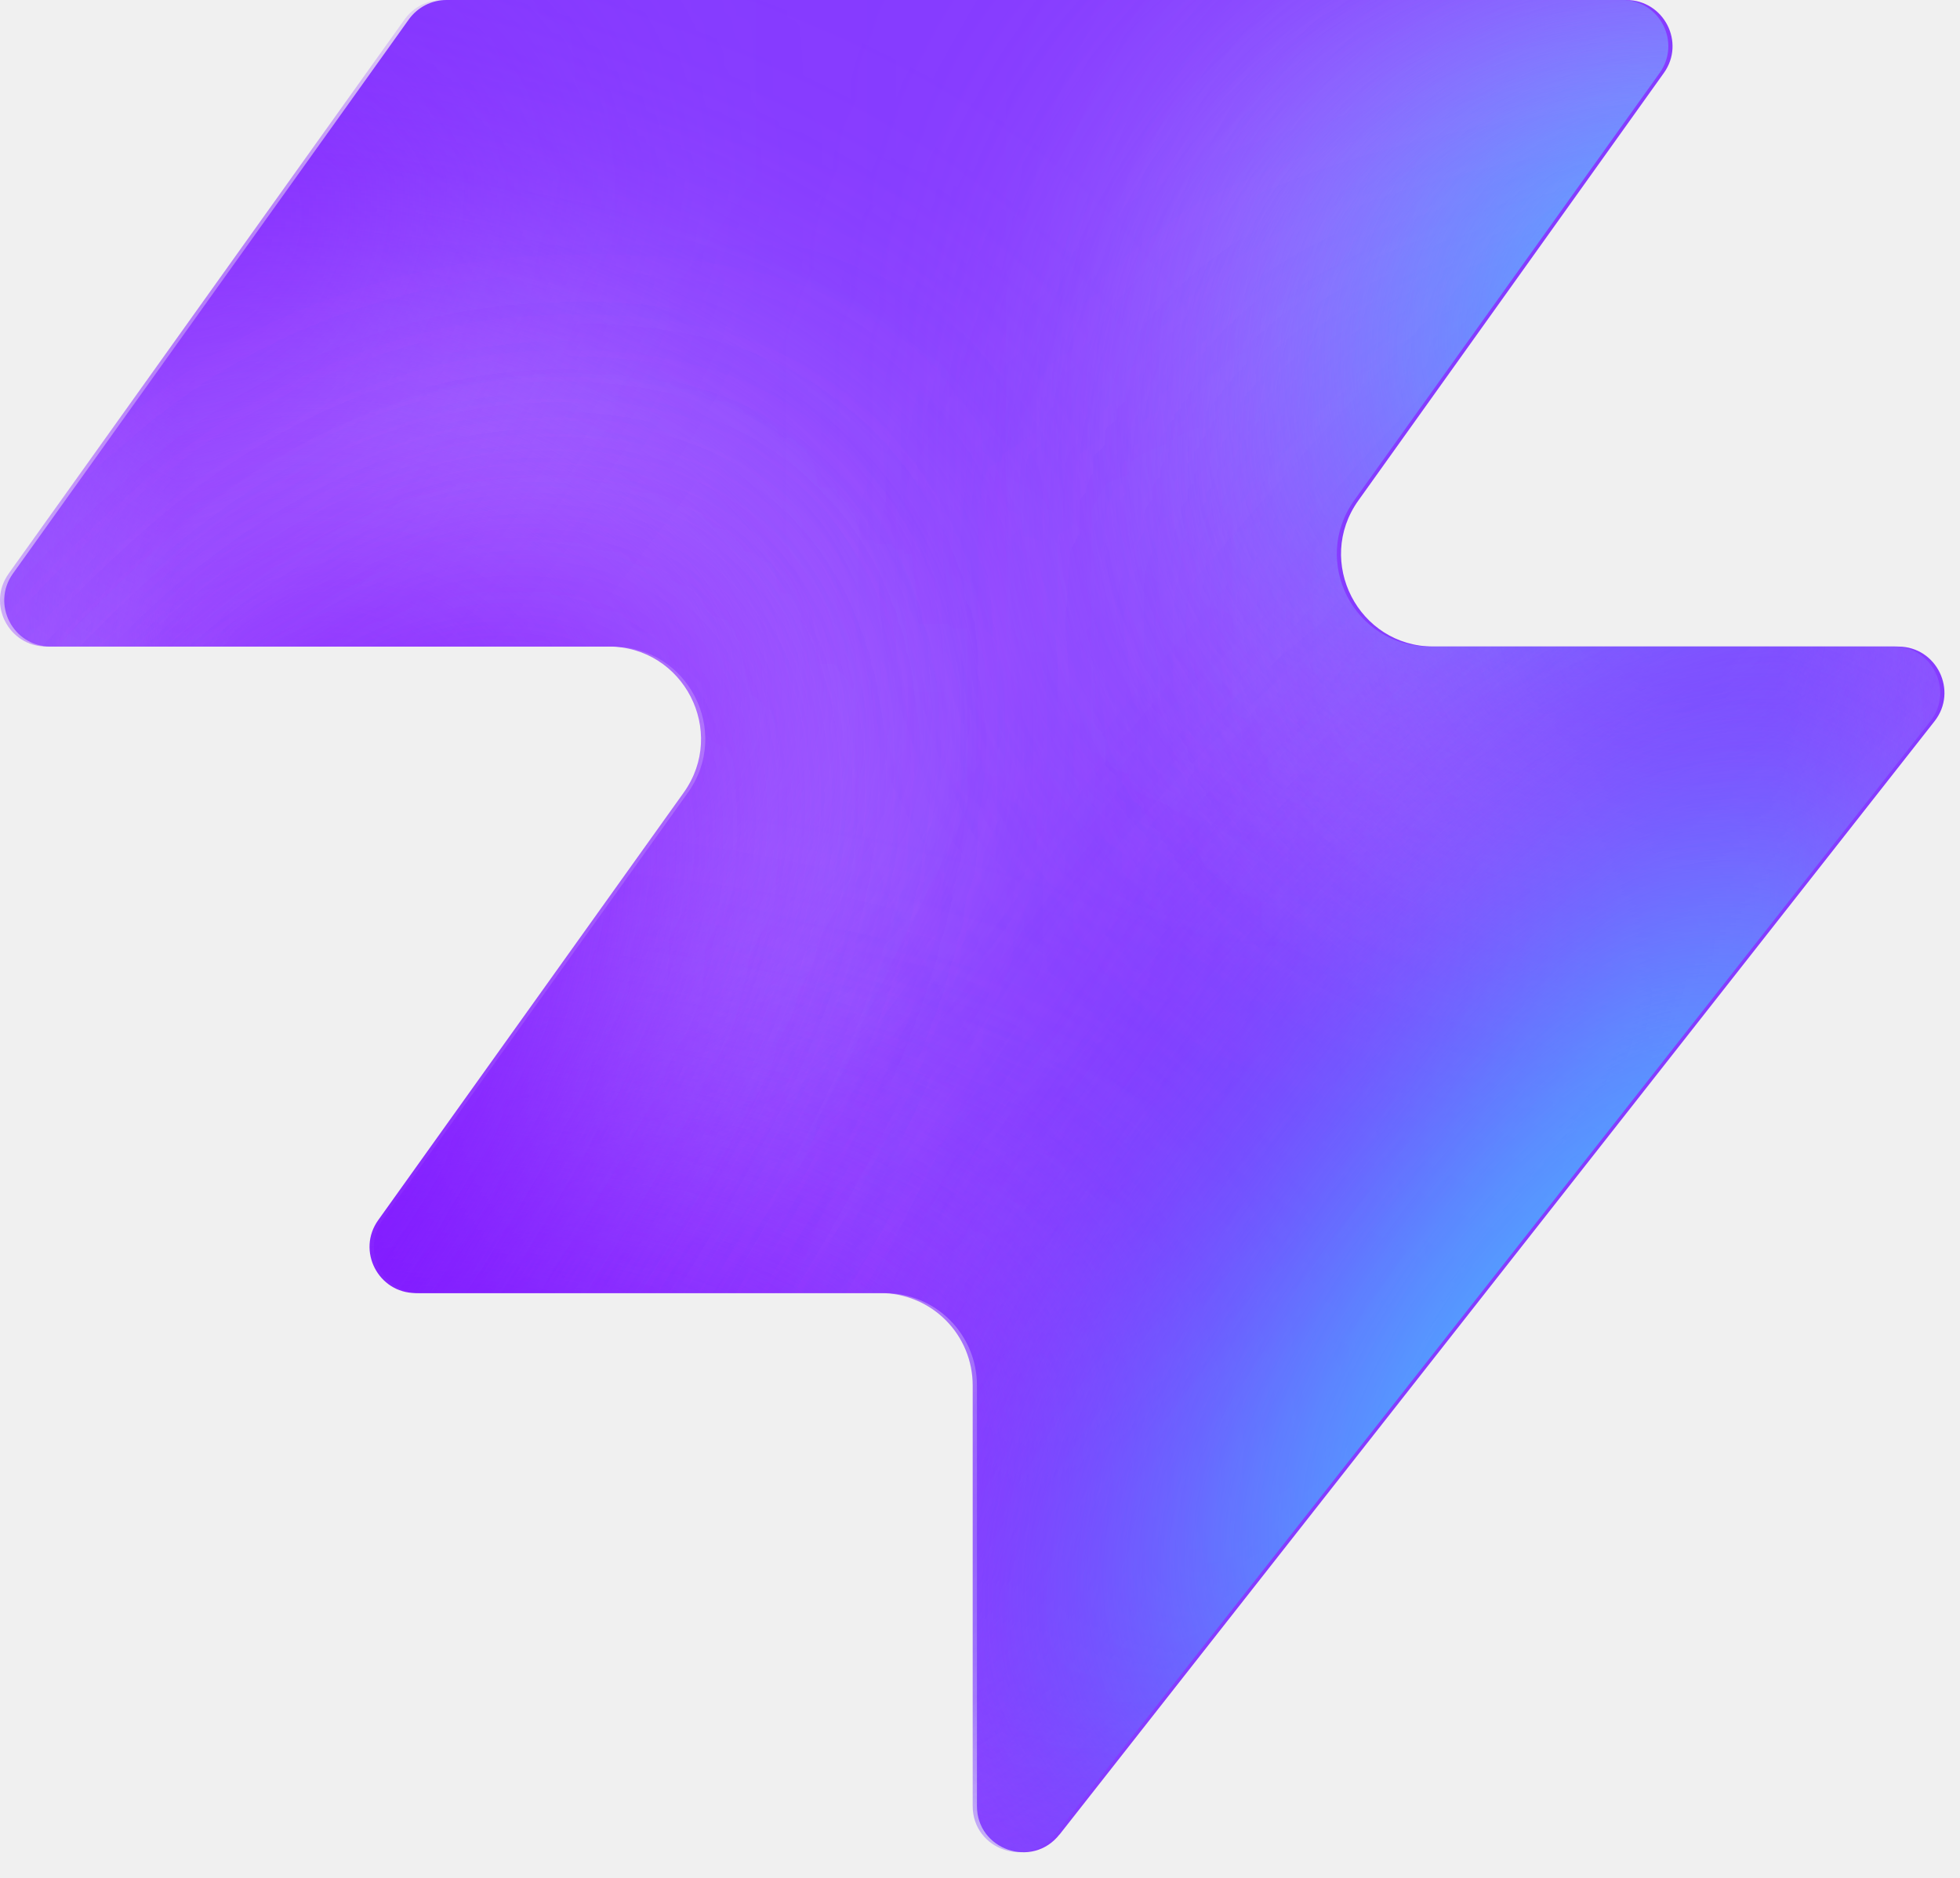
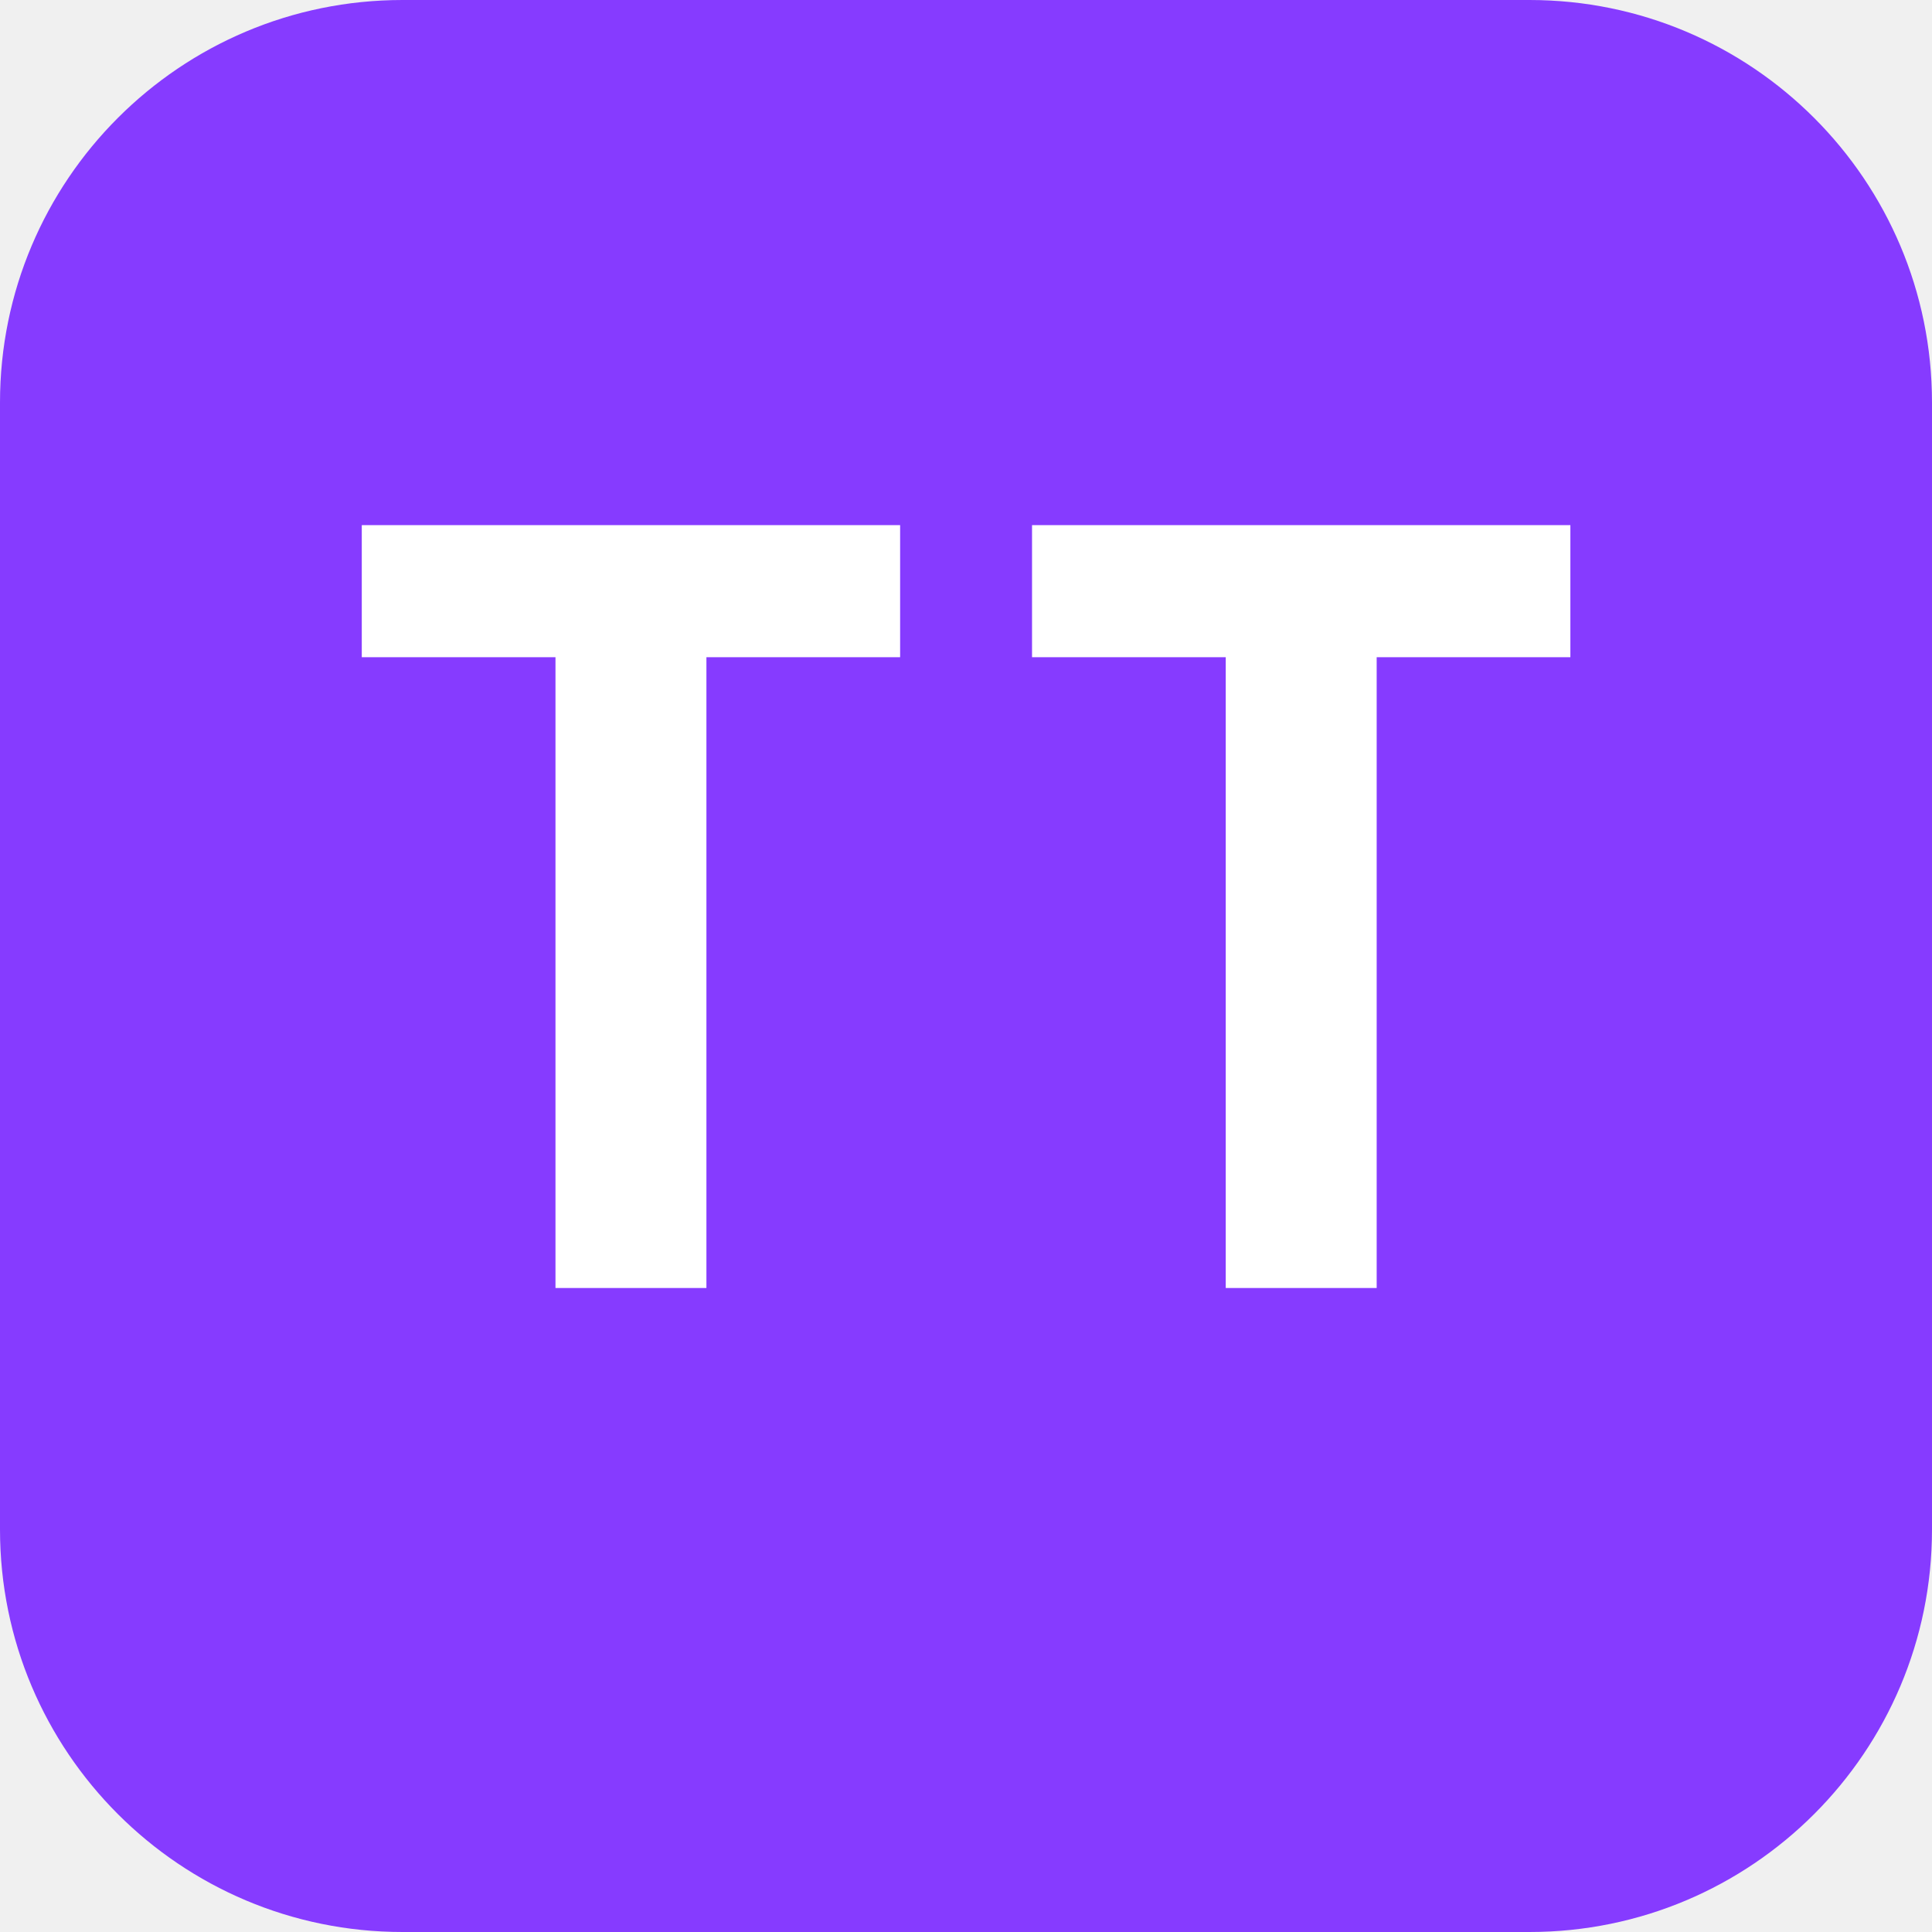
- <svg xmlns="http://www.w3.org/2000/svg" width="48" height="46" fill="none" viewBox="0 0 48 46">
-   <path fill="#863bff" d="M25.946 44.938c-.664.845-2.021.375-2.021-.698V33.937a2.26 2.26 0 0 0-2.262-2.262H10.287c-.92 0-1.456-1.04-.92-1.788l7.48-10.471c1.07-1.497 0-3.578-1.842-3.578H1.237c-.92 0-1.456-1.04-.92-1.788L10.013.474c.214-.297.556-.474.92-.474h28.894c.92 0 1.456 1.04.92 1.788l-7.48 10.471c-1.07 1.498 0 3.579 1.842 3.579h11.377c.943 0 1.473 1.088.89 1.83L25.947 44.94z" style="fill:#863bff;fill:color(display-p3 .525 .23 1);fill-opacity:1" />
-   <mask id="a" width="48" height="46" x="0" y="0" maskUnits="userSpaceOnUse" style="mask-type:alpha">
-     <path fill="#000" d="M25.842 44.938c-.664.844-2.021.375-2.021-.698V33.937a2.26 2.26 0 0 0-2.262-2.262H10.183c-.92 0-1.456-1.04-.92-1.788l7.48-10.471c1.07-1.498 0-3.579-1.842-3.579H1.133c-.92 0-1.456-1.04-.92-1.787L9.91.473c.214-.297.556-.474.92-.474h28.894c.92 0 1.456 1.04.92 1.788l-7.48 10.471c-1.07 1.498 0 3.578 1.842 3.578h11.377c.943 0 1.473 1.088.89 1.832L25.843 44.94z" style="fill:#000;fill-opacity:1" />
-   </mask>
-   <g mask="url(#a)">
-     <g filter="url(#b)">
-       <ellipse cx="5.508" cy="14.704" fill="#ede6ff" rx="5.508" ry="14.704" style="fill:#ede6ff;fill:color(display-p3 .927 .903 1);fill-opacity:1" transform="matrix(.00324 1 1 -.00324 -4.47 31.516)" />
-     </g>
-     <g filter="url(#c)">
-       <ellipse cx="10.399" cy="29.851" fill="#ede6ff" rx="10.399" ry="29.851" style="fill:#ede6ff;fill:color(display-p3 .927 .903 1);fill-opacity:1" transform="matrix(.00324 1 1 -.00324 -39.328 7.883)" />
-     </g>
-     <g filter="url(#d)">
-       <ellipse cx="5.508" cy="30.487" fill="#7e14ff" rx="5.508" ry="30.487" style="fill:#7e14ff;fill:color(display-p3 .492 .077 1);fill-opacity:1" transform="rotate(89.814 -25.913 -14.639)scale(1 -1)" />
-     </g>
-     <g filter="url(#e)">
-       <ellipse cx="5.508" cy="30.599" fill="#7e14ff" rx="5.508" ry="30.599" style="fill:#7e14ff;fill:color(display-p3 .492 .077 1);fill-opacity:1" transform="rotate(89.814 -32.644 -3.334)scale(1 -1)" />
-     </g>
-     <g filter="url(#f)">
-       <ellipse cx="5.508" cy="30.599" fill="#7e14ff" rx="5.508" ry="30.599" style="fill:#7e14ff;fill:color(display-p3 .492 .077 1);fill-opacity:1" transform="matrix(.00324 1 1 -.00324 -34.34 30.47)" />
-     </g>
-     <g filter="url(#g)">
-       <ellipse cx="14.072" cy="22.078" fill="#ede6ff" rx="14.072" ry="22.078" style="fill:#ede6ff;fill:color(display-p3 .927 .903 1);fill-opacity:1" transform="rotate(93.35 24.506 48.493)scale(-1 1)" />
-     </g>
-     <g filter="url(#h)">
-       <ellipse cx="3.47" cy="21.501" fill="#7e14ff" rx="3.47" ry="21.501" style="fill:#7e14ff;fill:color(display-p3 .492 .077 1);fill-opacity:1" transform="rotate(89.009 28.708 47.59)scale(-1 1)" />
-     </g>
-     <g filter="url(#i)">
-       <ellipse cx="3.47" cy="21.501" fill="#7e14ff" rx="3.47" ry="21.501" style="fill:#7e14ff;fill:color(display-p3 .492 .077 1);fill-opacity:1" transform="rotate(89.009 28.708 47.59)scale(-1 1)" />
-     </g>
-     <g filter="url(#j)">
-       <ellipse cx=".387" cy="8.972" fill="#7e14ff" rx="4.407" ry="29.108" style="fill:#7e14ff;fill:color(display-p3 .492 .077 1);fill-opacity:1" transform="rotate(39.51 .387 8.972)" />
-     </g>
-     <g filter="url(#k)">
-       <ellipse cx="47.523" cy="-6.092" fill="#7e14ff" rx="4.407" ry="29.108" style="fill:#7e14ff;fill:color(display-p3 .492 .077 1);fill-opacity:1" transform="rotate(37.892 47.523 -6.092)" />
-     </g>
-     <g filter="url(#l)">
-       <ellipse cx="41.412" cy="6.333" fill="#47bfff" rx="5.971" ry="9.665" style="fill:#47bfff;fill:color(display-p3 .28 .748 1);fill-opacity:1" transform="rotate(37.892 41.412 6.333)" />
-     </g>
-     <g filter="url(#m)">
-       <ellipse cx="-1.879" cy="38.332" fill="#7e14ff" rx="4.407" ry="29.108" style="fill:#7e14ff;fill:color(display-p3 .492 .077 1);fill-opacity:1" transform="rotate(37.892 -1.88 38.332)" />
-     </g>
-     <g filter="url(#n)">
-       <ellipse cx="-1.879" cy="38.332" fill="#7e14ff" rx="4.407" ry="29.108" style="fill:#7e14ff;fill:color(display-p3 .492 .077 1);fill-opacity:1" transform="rotate(37.892 -1.88 38.332)" />
-     </g>
-     <g filter="url(#o)">
-       <ellipse cx="35.651" cy="29.907" fill="#7e14ff" rx="4.407" ry="29.108" style="fill:#7e14ff;fill:color(display-p3 .492 .077 1);fill-opacity:1" transform="rotate(37.892 35.651 29.907)" />
-     </g>
-     <g filter="url(#p)">
-       <ellipse cx="38.418" cy="32.4" fill="#47bfff" rx="5.971" ry="15.297" style="fill:#47bfff;fill:color(display-p3 .28 .748 1);fill-opacity:1" transform="rotate(37.892 38.418 32.4)" />
-     </g>
-   </g>
-   <defs>
-     <filter id="b" width="60.045" height="41.654" x="-19.77" y="16.149" color-interpolation-filters="sRGB" filterUnits="userSpaceOnUse">
-       <feFlood flood-opacity="0" result="BackgroundImageFix" />
-       <feBlend in="SourceGraphic" in2="BackgroundImageFix" result="shape" />
-       <feGaussianBlur result="effect1_foregroundBlur_2002_17158" stdDeviation="7.659" />
-     </filter>
-     <filter id="c" width="90.34" height="51.437" x="-54.613" y="-7.533" color-interpolation-filters="sRGB" filterUnits="userSpaceOnUse">
-       <feFlood flood-opacity="0" result="BackgroundImageFix" />
-       <feBlend in="SourceGraphic" in2="BackgroundImageFix" result="shape" />
-       <feGaussianBlur result="effect1_foregroundBlur_2002_17158" stdDeviation="7.659" />
-     </filter>
-     <filter id="d" width="79.355" height="29.4" x="-49.64" y="2.03" color-interpolation-filters="sRGB" filterUnits="userSpaceOnUse">
-       <feFlood flood-opacity="0" result="BackgroundImageFix" />
-       <feBlend in="SourceGraphic" in2="BackgroundImageFix" result="shape" />
-       <feGaussianBlur result="effect1_foregroundBlur_2002_17158" stdDeviation="4.596" />
-     </filter>
-     <filter id="e" width="79.579" height="29.4" x="-45.045" y="20.029" color-interpolation-filters="sRGB" filterUnits="userSpaceOnUse">
-       <feFlood flood-opacity="0" result="BackgroundImageFix" />
-       <feBlend in="SourceGraphic" in2="BackgroundImageFix" result="shape" />
-       <feGaussianBlur result="effect1_foregroundBlur_2002_17158" stdDeviation="4.596" />
-     </filter>
-     <filter id="f" width="79.579" height="29.4" x="-43.513" y="21.178" color-interpolation-filters="sRGB" filterUnits="userSpaceOnUse">
-       <feFlood flood-opacity="0" result="BackgroundImageFix" />
-       <feBlend in="SourceGraphic" in2="BackgroundImageFix" result="shape" />
-       <feGaussianBlur result="effect1_foregroundBlur_2002_17158" stdDeviation="4.596" />
-     </filter>
-     <filter id="g" width="74.749" height="58.852" x="15.756" y="-17.901" color-interpolation-filters="sRGB" filterUnits="userSpaceOnUse">
-       <feFlood flood-opacity="0" result="BackgroundImageFix" />
-       <feBlend in="SourceGraphic" in2="BackgroundImageFix" result="shape" />
-       <feGaussianBlur result="effect1_foregroundBlur_2002_17158" stdDeviation="7.659" />
-     </filter>
-     <filter id="h" width="61.377" height="25.362" x="23.548" y="2.284" color-interpolation-filters="sRGB" filterUnits="userSpaceOnUse">
-       <feFlood flood-opacity="0" result="BackgroundImageFix" />
-       <feBlend in="SourceGraphic" in2="BackgroundImageFix" result="shape" />
-       <feGaussianBlur result="effect1_foregroundBlur_2002_17158" stdDeviation="4.596" />
-     </filter>
-     <filter id="i" width="61.377" height="25.362" x="23.548" y="2.284" color-interpolation-filters="sRGB" filterUnits="userSpaceOnUse">
-       <feFlood flood-opacity="0" result="BackgroundImageFix" />
-       <feBlend in="SourceGraphic" in2="BackgroundImageFix" result="shape" />
-       <feGaussianBlur result="effect1_foregroundBlur_2002_17158" stdDeviation="4.596" />
-     </filter>
-     <filter id="j" width="56.045" height="63.649" x="-27.636" y="-22.853" color-interpolation-filters="sRGB" filterUnits="userSpaceOnUse">
-       <feFlood flood-opacity="0" result="BackgroundImageFix" />
-       <feBlend in="SourceGraphic" in2="BackgroundImageFix" result="shape" />
-       <feGaussianBlur result="effect1_foregroundBlur_2002_17158" stdDeviation="4.596" />
-     </filter>
-     <filter id="k" width="54.814" height="64.646" x="20.116" y="-38.415" color-interpolation-filters="sRGB" filterUnits="userSpaceOnUse">
-       <feFlood flood-opacity="0" result="BackgroundImageFix" />
-       <feBlend in="SourceGraphic" in2="BackgroundImageFix" result="shape" />
-       <feGaussianBlur result="effect1_foregroundBlur_2002_17158" stdDeviation="4.596" />
-     </filter>
-     <filter id="l" width="33.541" height="35.313" x="24.641" y="-11.323" color-interpolation-filters="sRGB" filterUnits="userSpaceOnUse">
-       <feFlood flood-opacity="0" result="BackgroundImageFix" />
-       <feBlend in="SourceGraphic" in2="BackgroundImageFix" result="shape" />
-       <feGaussianBlur result="effect1_foregroundBlur_2002_17158" stdDeviation="4.596" />
-     </filter>
-     <filter id="m" width="54.814" height="64.646" x="-29.286" y="6.009" color-interpolation-filters="sRGB" filterUnits="userSpaceOnUse">
-       <feFlood flood-opacity="0" result="BackgroundImageFix" />
-       <feBlend in="SourceGraphic" in2="BackgroundImageFix" result="shape" />
-       <feGaussianBlur result="effect1_foregroundBlur_2002_17158" stdDeviation="4.596" />
-     </filter>
-     <filter id="n" width="54.814" height="64.646" x="-29.286" y="6.009" color-interpolation-filters="sRGB" filterUnits="userSpaceOnUse">
-       <feFlood flood-opacity="0" result="BackgroundImageFix" />
-       <feBlend in="SourceGraphic" in2="BackgroundImageFix" result="shape" />
-       <feGaussianBlur result="effect1_foregroundBlur_2002_17158" stdDeviation="4.596" />
-     </filter>
-     <filter id="o" width="54.814" height="64.646" x="8.244" y="-2.416" color-interpolation-filters="sRGB" filterUnits="userSpaceOnUse">
-       <feFlood flood-opacity="0" result="BackgroundImageFix" />
-       <feBlend in="SourceGraphic" in2="BackgroundImageFix" result="shape" />
-       <feGaussianBlur result="effect1_foregroundBlur_2002_17158" stdDeviation="4.596" />
-     </filter>
-     <filter id="p" width="39.409" height="43.623" x="18.713" y="10.588" color-interpolation-filters="sRGB" filterUnits="userSpaceOnUse">
-       <feFlood flood-opacity="0" result="BackgroundImageFix" />
-       <feBlend in="SourceGraphic" in2="BackgroundImageFix" result="shape" />
-       <feGaussianBlur result="effect1_foregroundBlur_2002_17158" stdDeviation="4.596" />
-     </filter>
-   </defs>
+ <svg xmlns="http://www.w3.org/2000/svg" width="48" height="48" viewBox="0 0 48 48">
+   <rect width="48" height="48" rx="10" fill="#863bff" />
+   <text x="24" y="32" font-family="ui-monospace, monospace" font-size="26" font-weight="700" fill="#fff" text-anchor="middle" letter-spacing="1">TT</text>
</svg>
